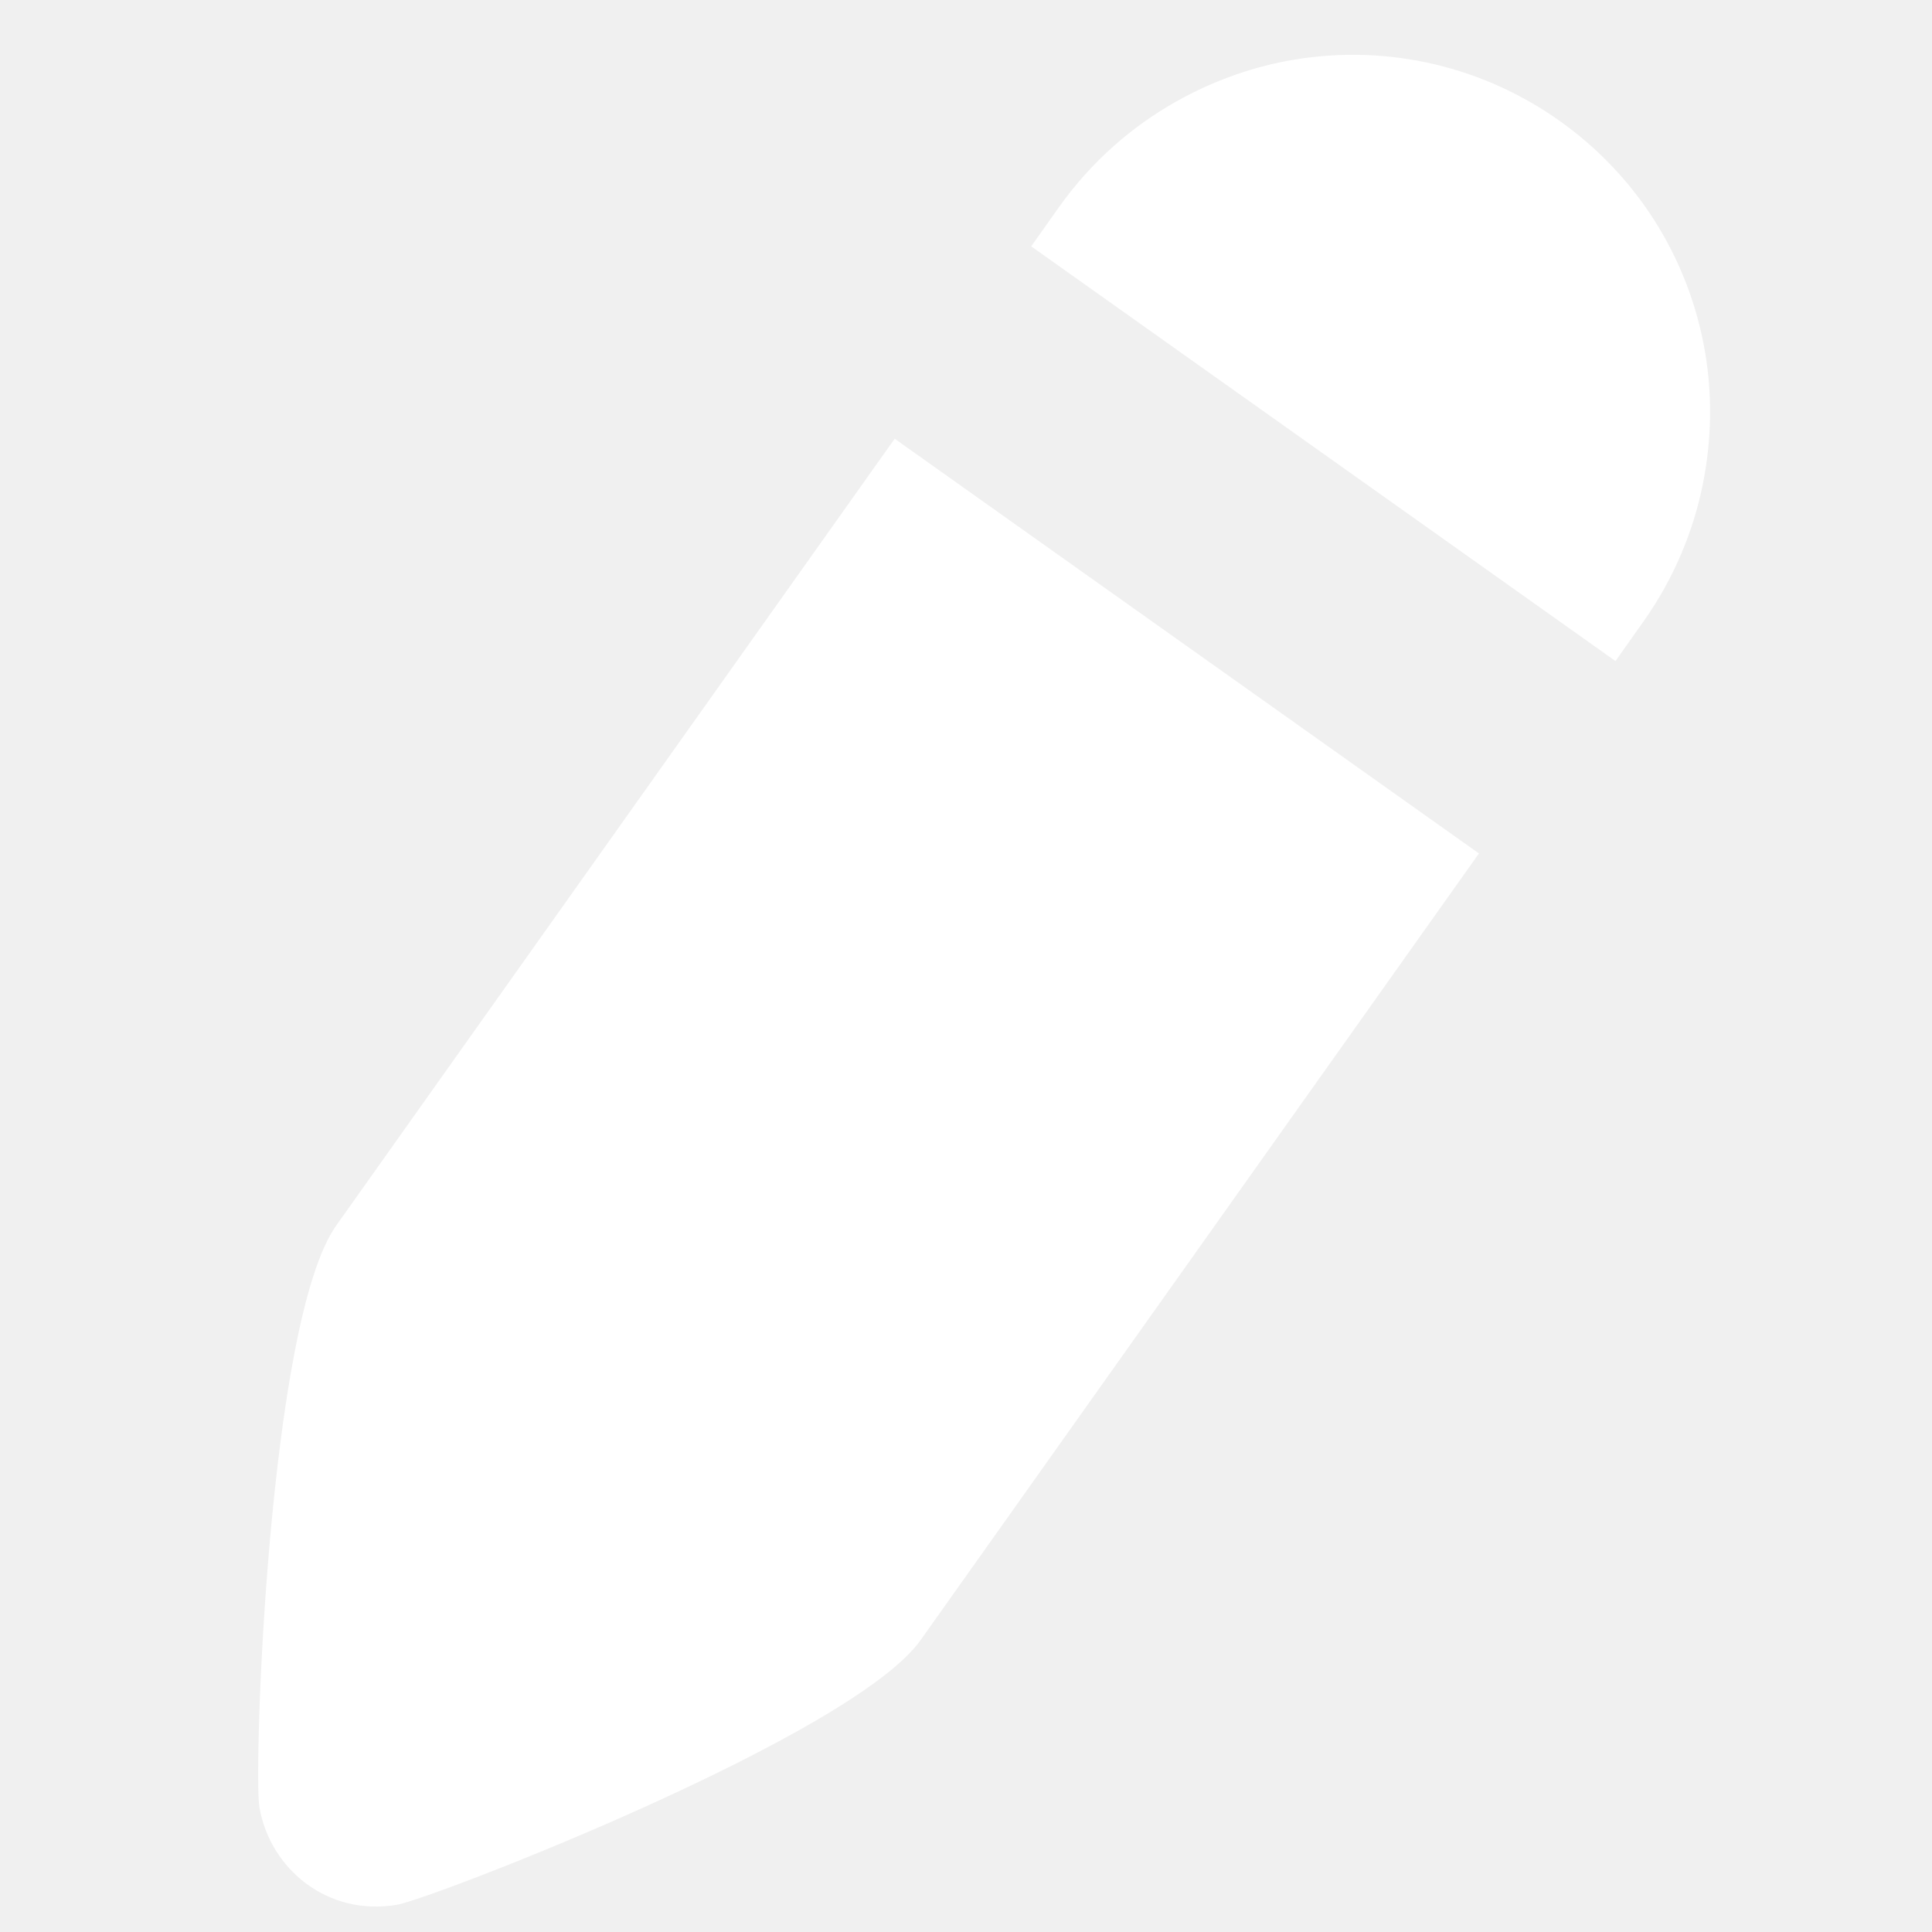
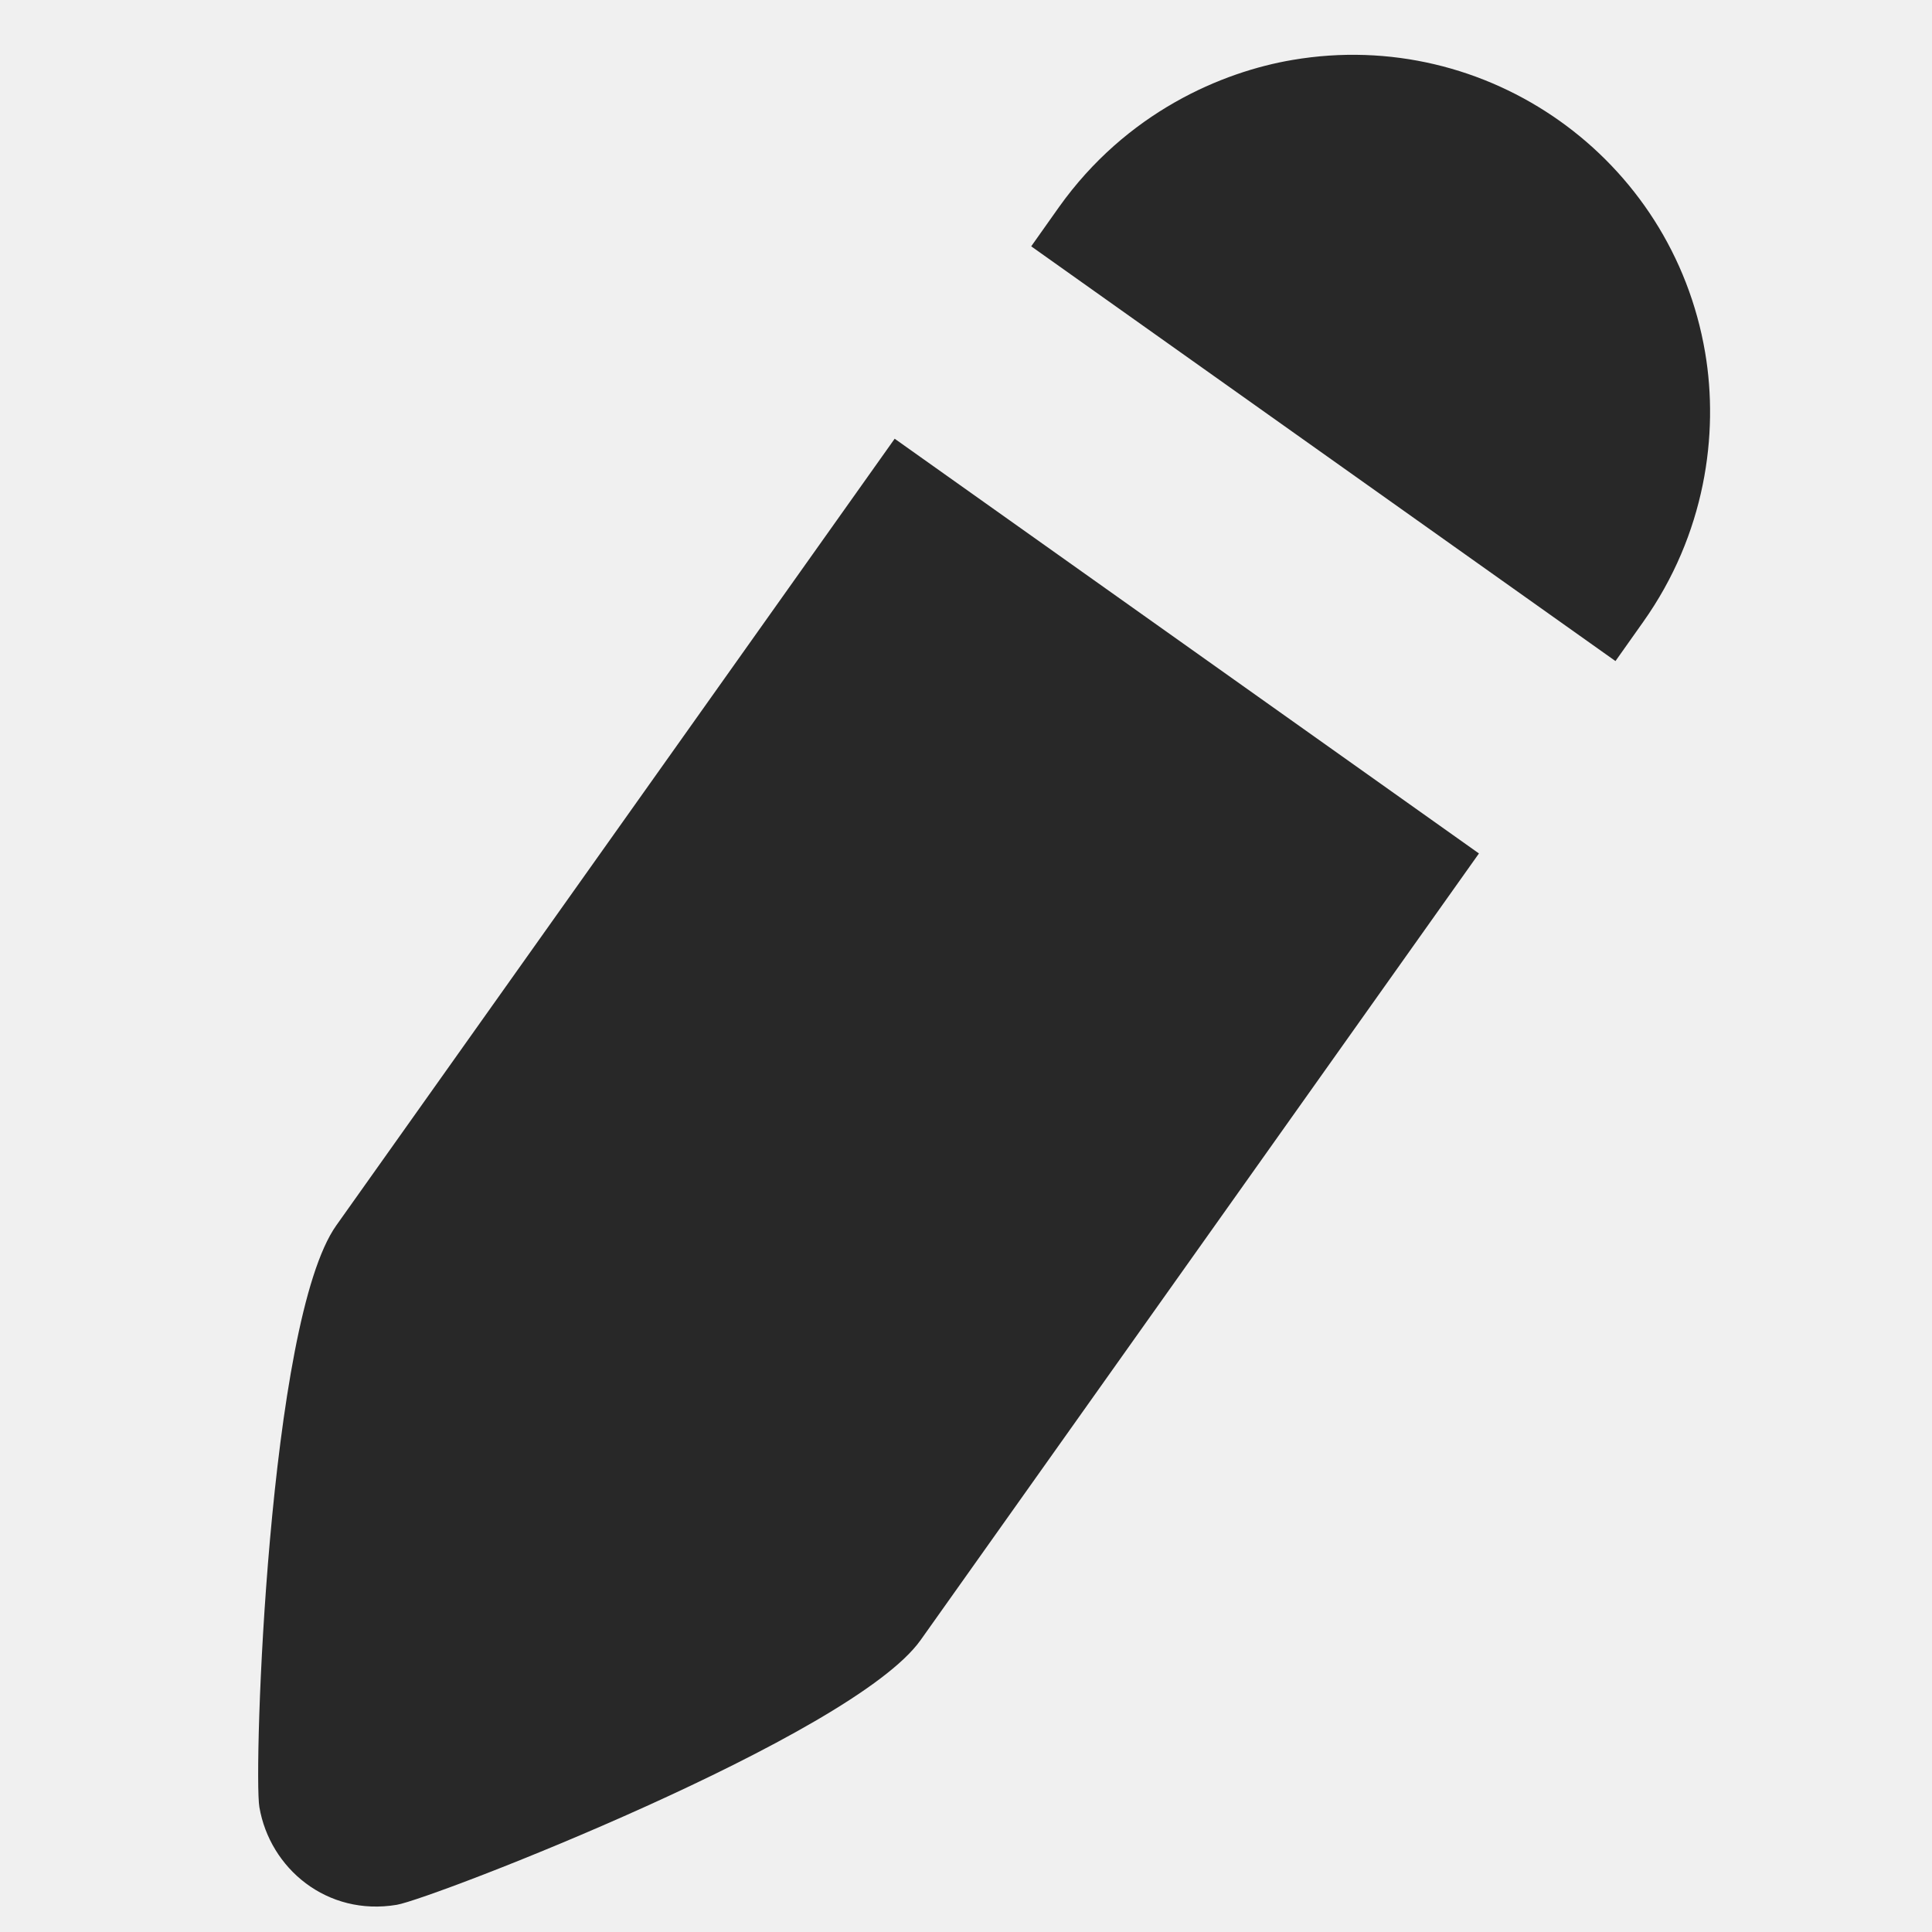
<svg xmlns="http://www.w3.org/2000/svg" width="12" height="12" viewBox="0 0 12 12" fill="none">
-   <path d="M2.089 7.611C1.665 8.208 1.574 11.008 1.611 11.224C1.676 11.605 2.031 11.904 2.465 11.831C2.682 11.794 5.294 10.784 5.718 10.187L9.186 5.301L5.557 2.725L2.089 7.611ZM8.03 0.372C7.59 0.446 6.997 0.697 6.577 1.287L6.405 1.53L10.034 4.106L10.206 3.863C10.592 3.319 10.677 2.697 10.591 2.19C10.386 0.98 9.238 0.167 8.03 0.372Z" fill="white" />
+   <path d="M2.089 7.611C1.665 8.208 1.574 11.008 1.611 11.224C1.676 11.605 2.031 11.904 2.465 11.831C2.682 11.794 5.294 10.784 5.718 10.187L9.186 5.301L5.557 2.725L2.089 7.611ZM8.03 0.372C7.59 0.446 6.997 0.697 6.577 1.287L6.405 1.53L10.034 4.106L10.206 3.863C10.592 3.319 10.677 2.697 10.591 2.19C10.386 0.98 9.238 0.167 8.03 0.372Z" fill="#282828" />
</svg>
